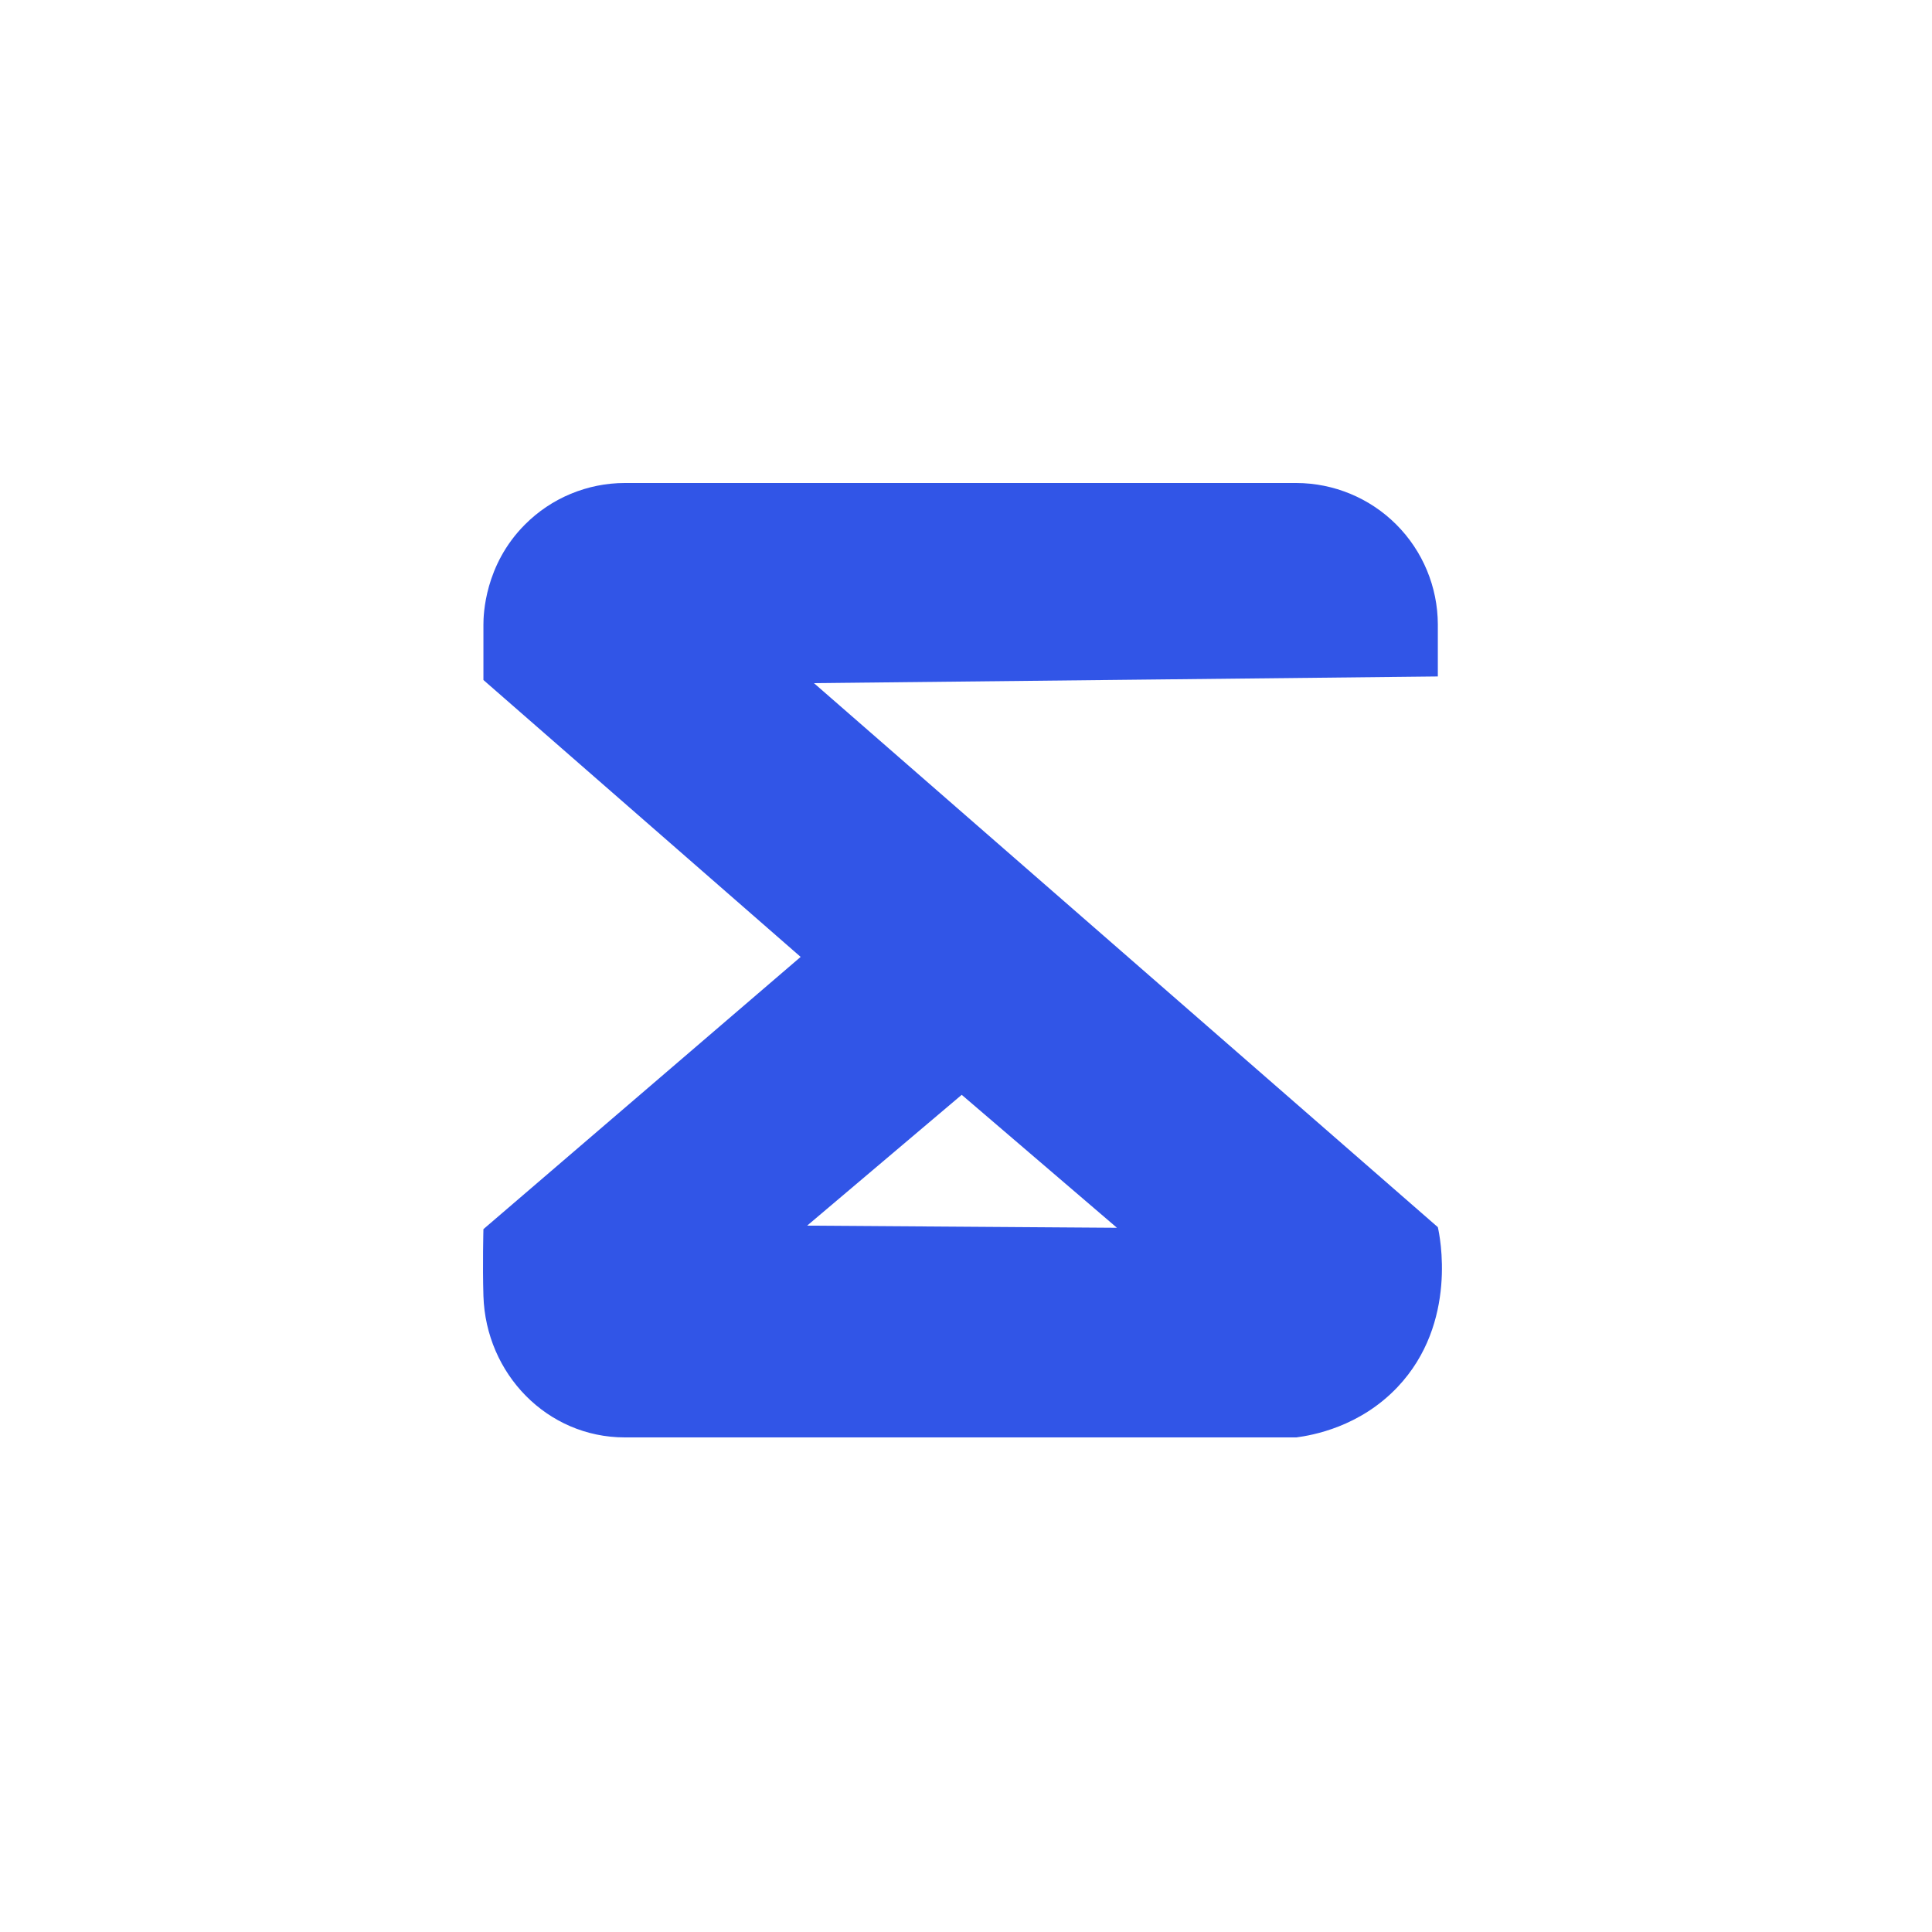
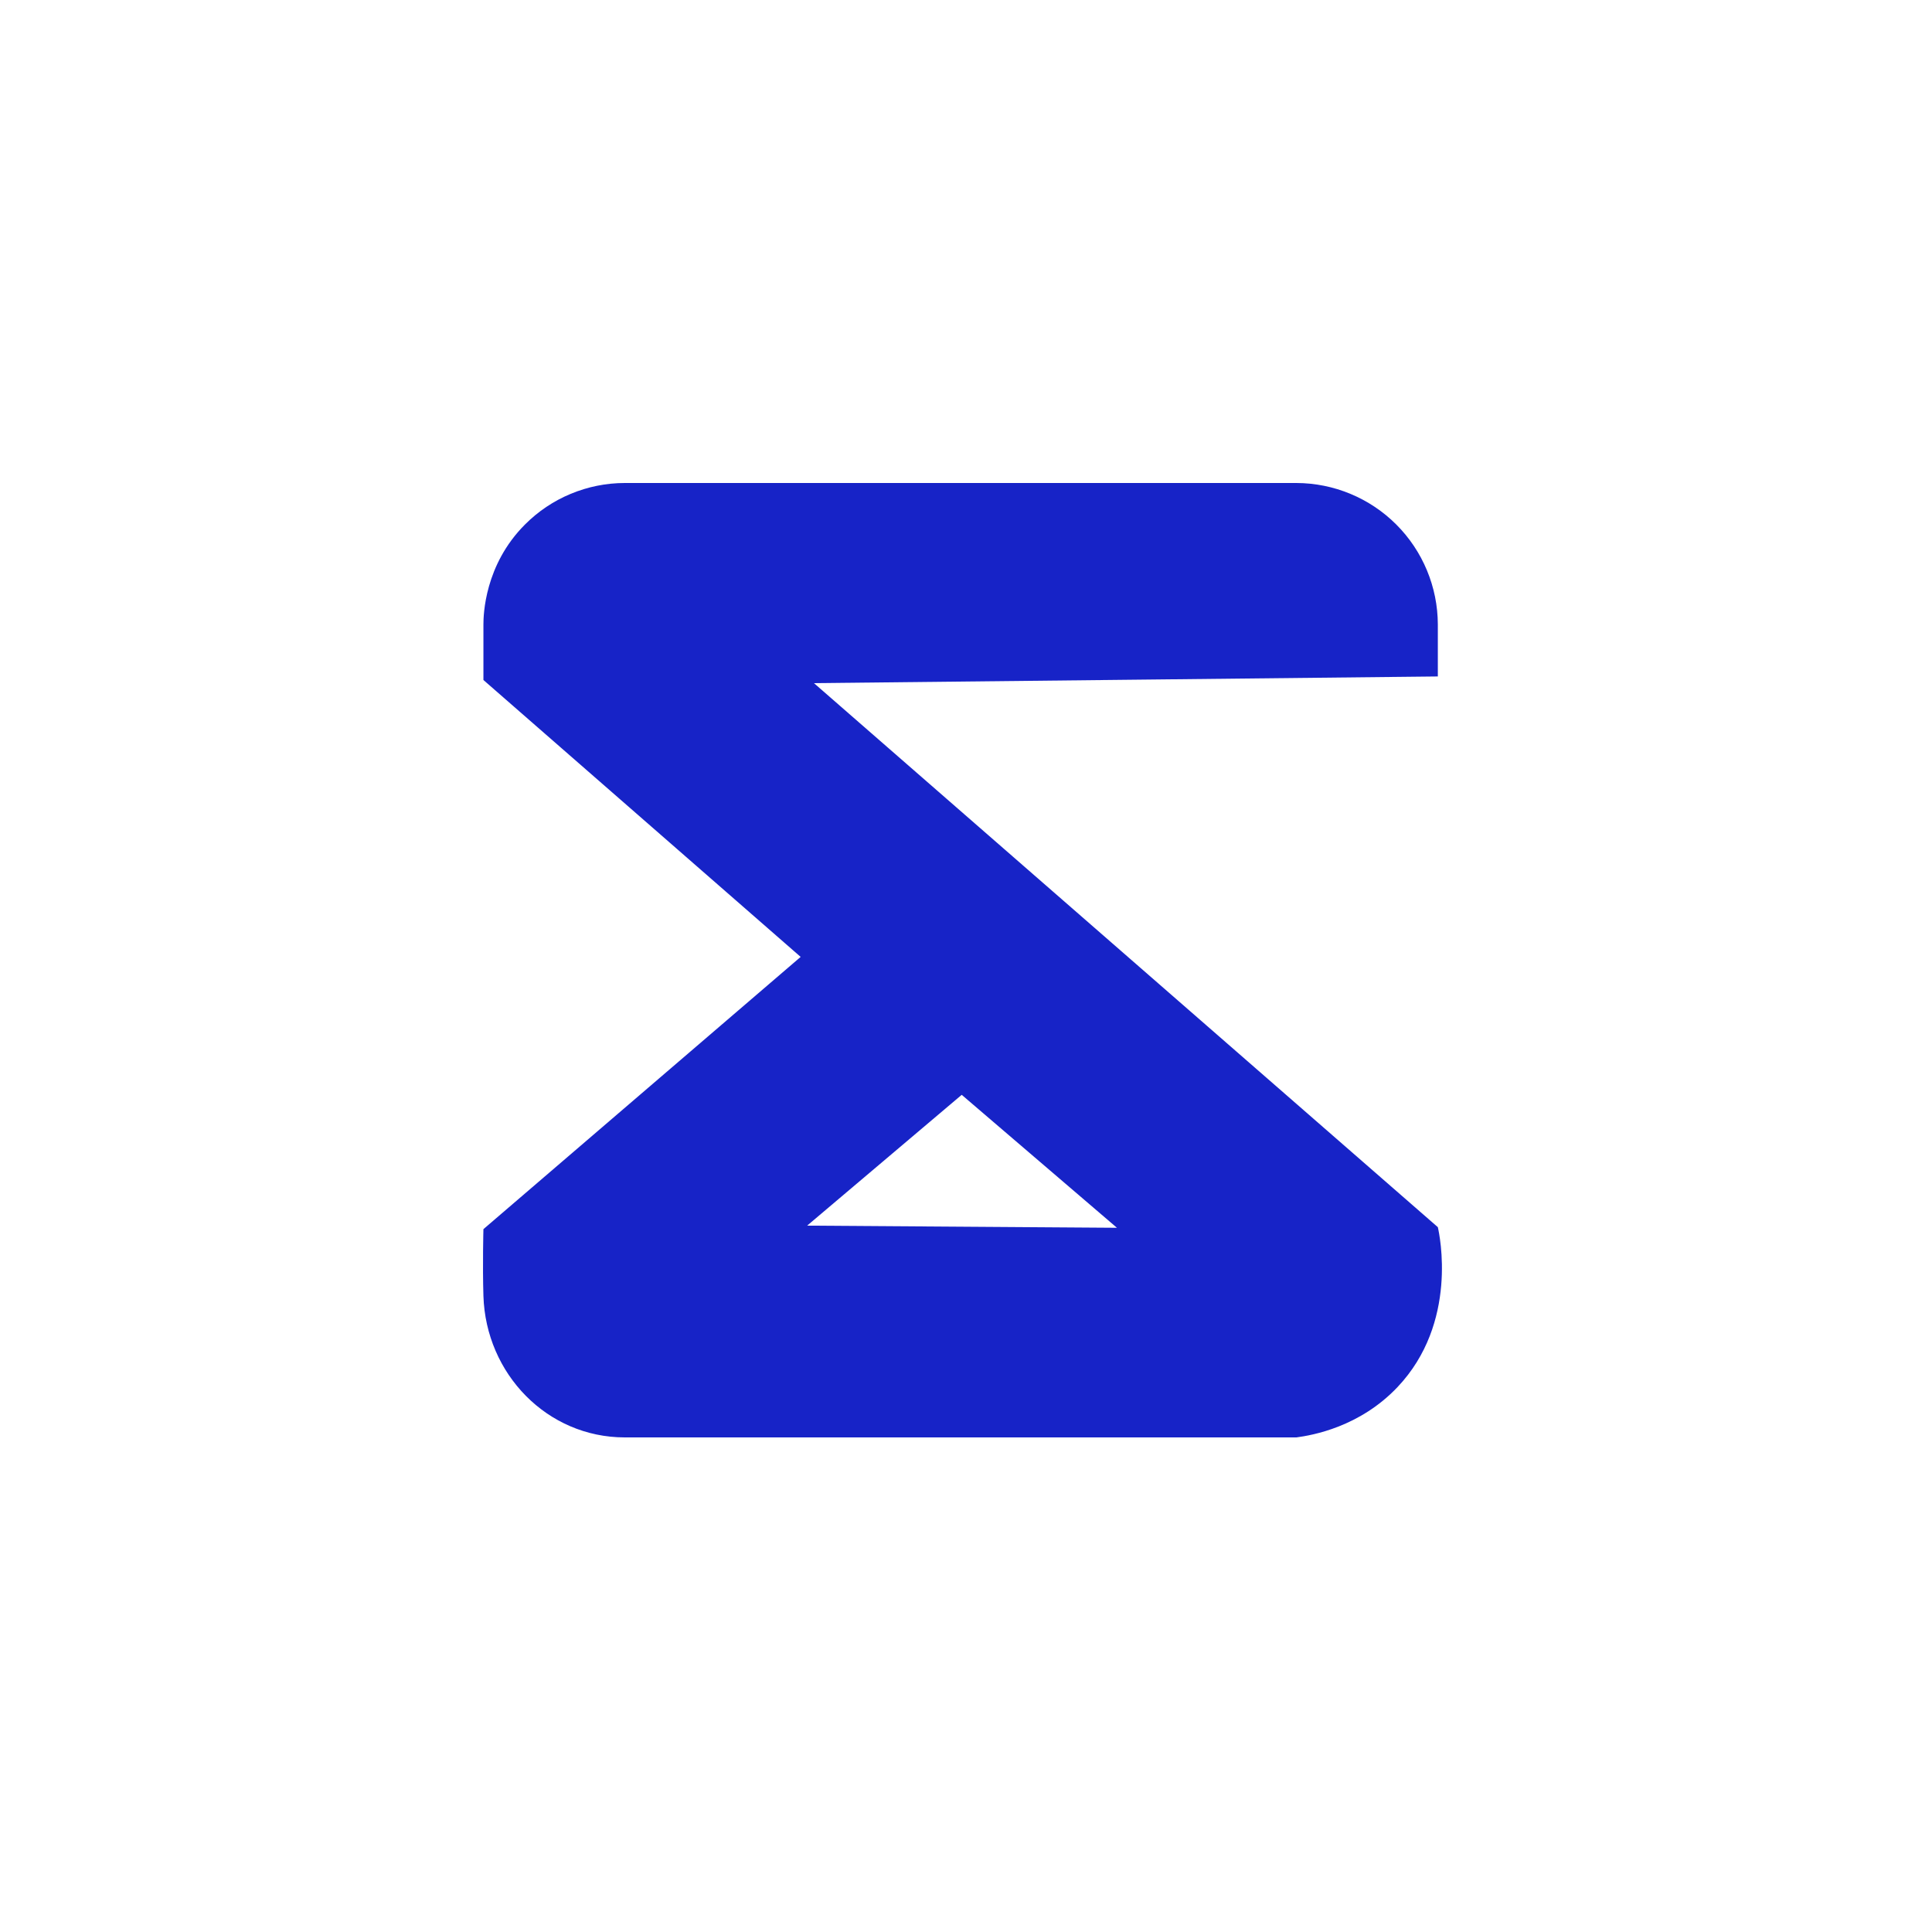
<svg xmlns="http://www.w3.org/2000/svg" viewBox="0 0 68 68" fill="none">
-   <path d="M17.015 23.934L28.18 33.68L17.015 43.262C17.015 43.262 16.981 44.534 17.015 45.614C17.1 48.351 19.255 50.592 21.992 50.592H45.629C46.19 50.517 47.856 50.228 49.189 48.82C51.331 46.557 50.669 43.461 50.607 43.192L28.648 24.044L50.607 23.809V21.978C50.603 20.659 50.078 19.395 49.145 18.462C48.212 17.529 46.948 17.004 45.629 17H21.992C21.339 17 20.692 17.13 20.089 17.381C19.486 17.631 18.938 17.999 18.477 18.462C17.055 19.884 17.015 21.643 17.015 21.978M28.409 43.138L33.849 38.534L39.313 43.214L28.409 43.138Z" fill="#3155e7" />
+   <path d="M17.015 23.934L28.18 33.68L17.015 43.262C17.015 43.262 16.981 44.534 17.015 45.614C17.1 48.351 19.255 50.592 21.992 50.592H45.629C46.19 50.517 47.856 50.228 49.189 48.82C51.331 46.557 50.669 43.461 50.607 43.192L28.648 24.044L50.607 23.809V21.978C50.603 20.659 50.078 19.395 49.145 18.462C48.212 17.529 46.948 17.004 45.629 17H21.992C21.339 17 20.692 17.13 20.089 17.381C19.486 17.631 18.938 17.999 18.477 18.462C17.055 19.884 17.015 21.643 17.015 21.978M28.409 43.138L33.849 38.534L39.313 43.214L28.409 43.138Z" fill="#1723c7" />
</svg>
